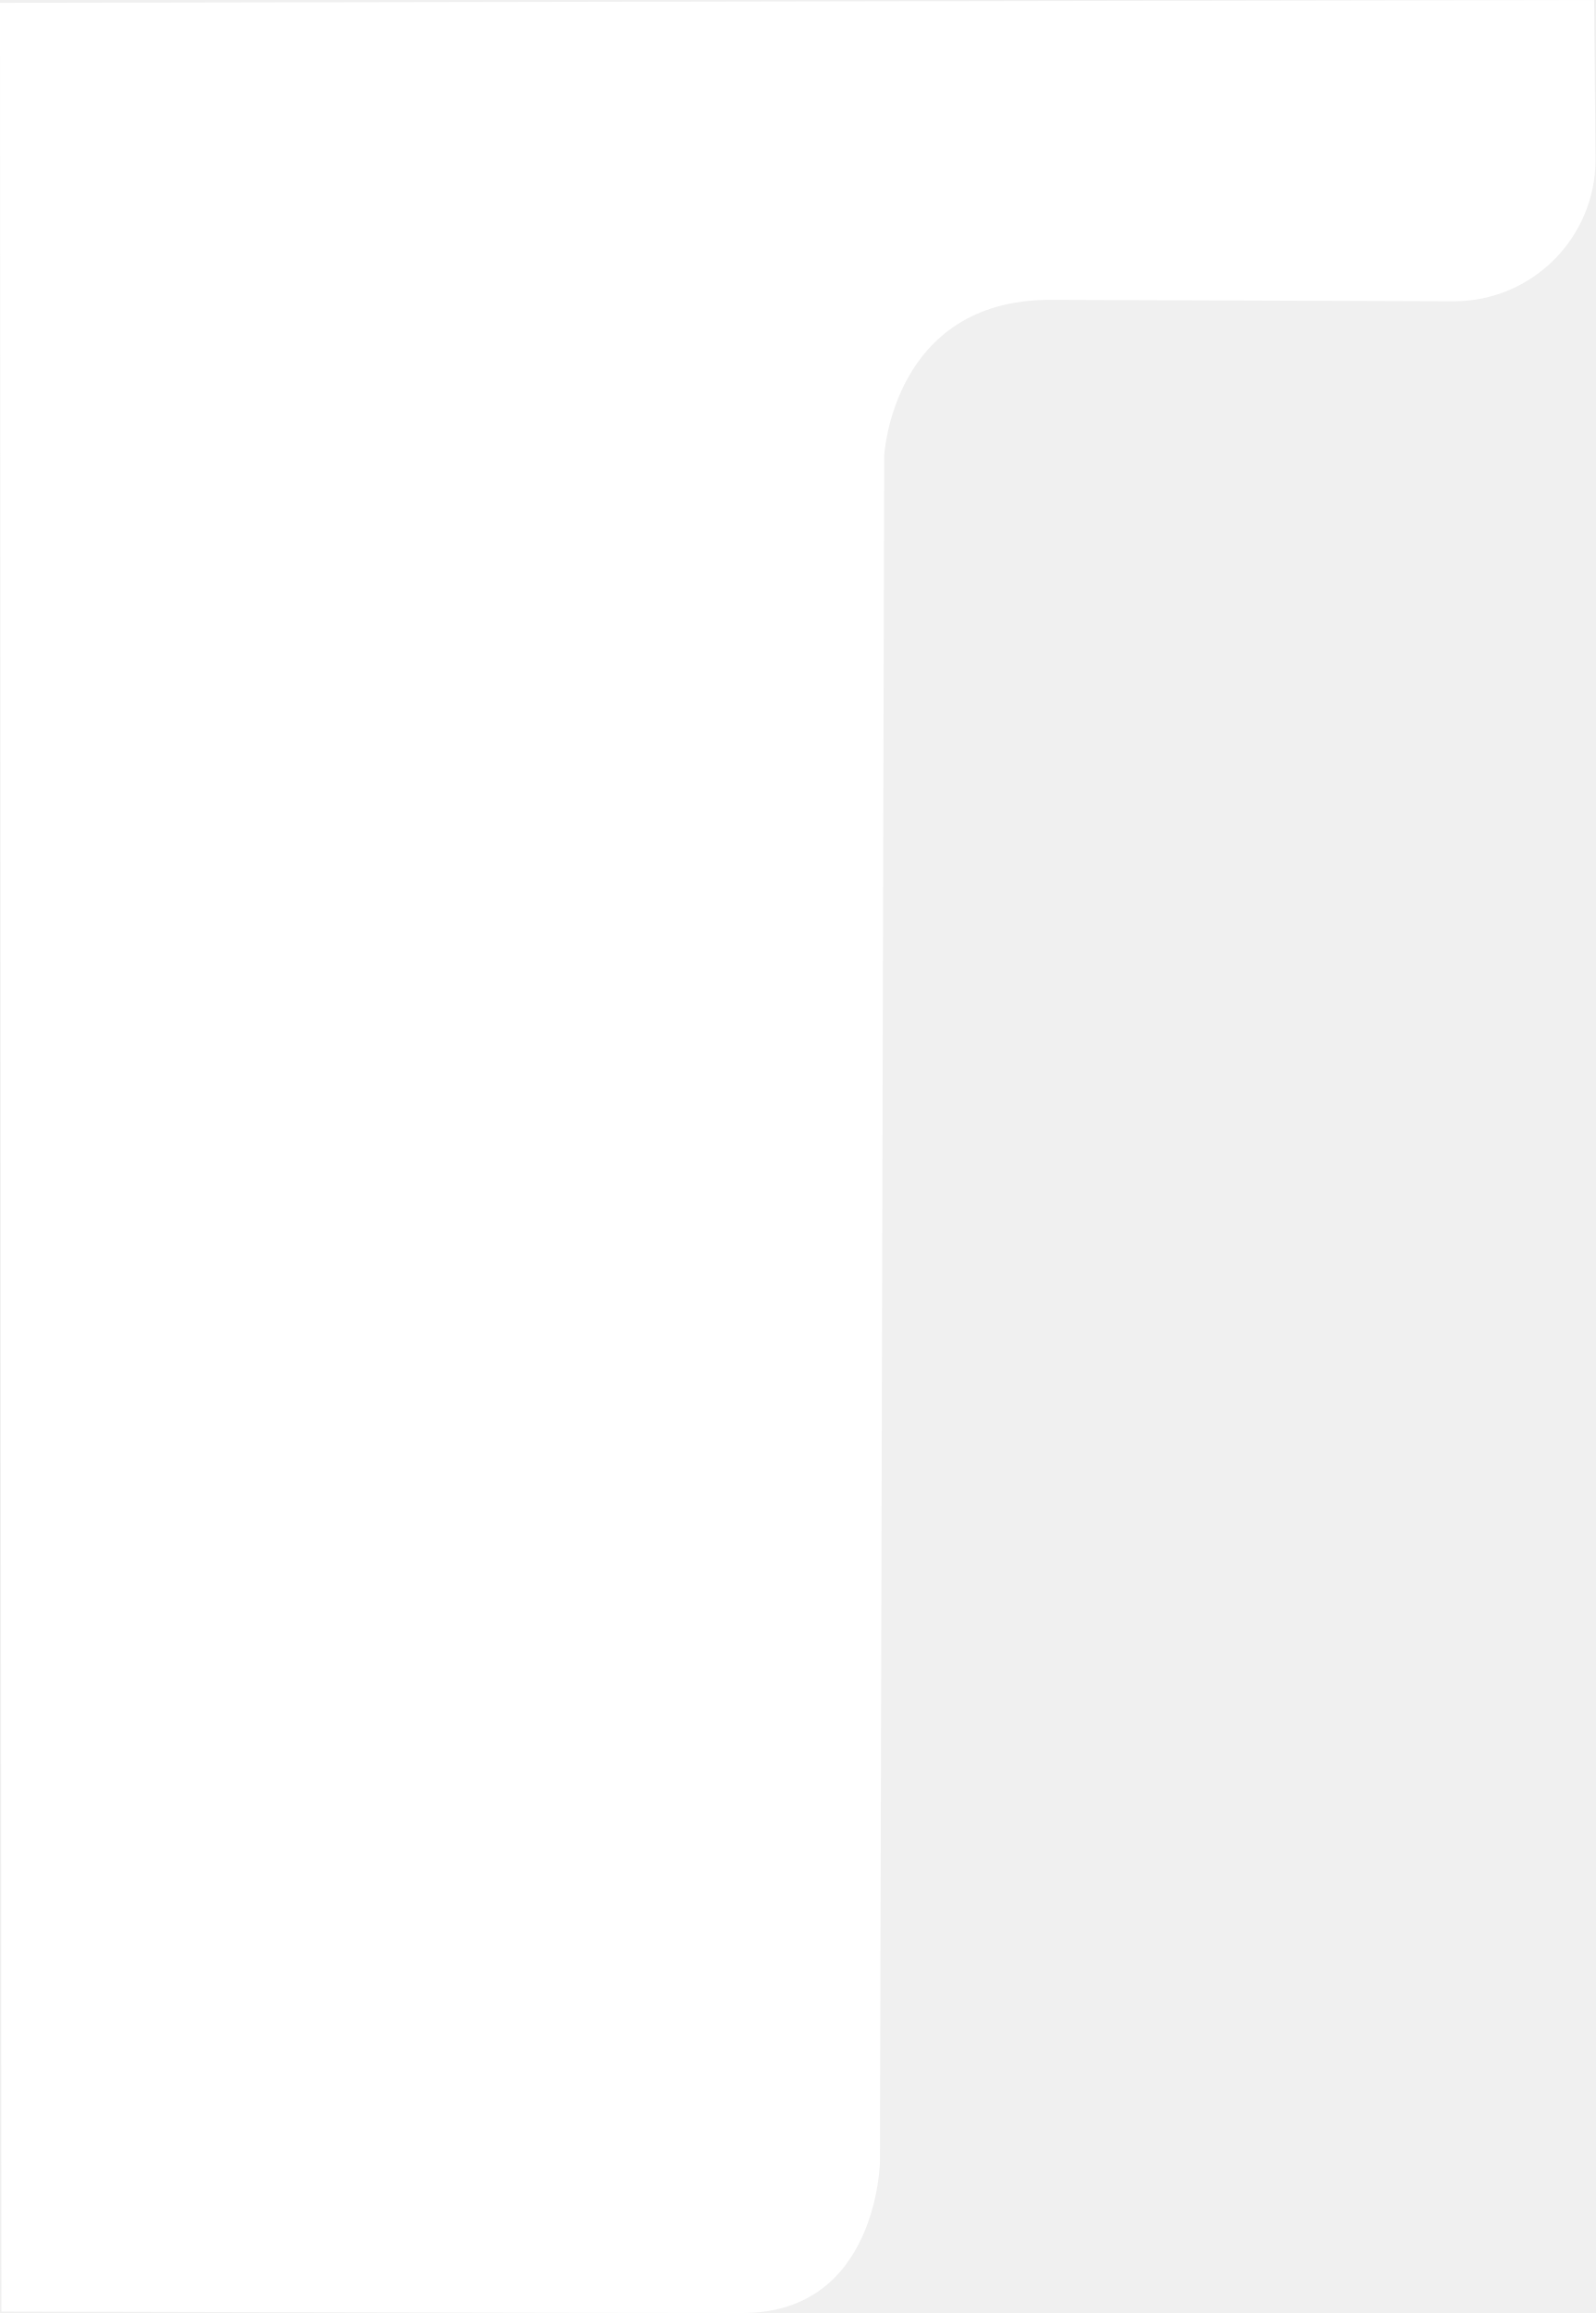
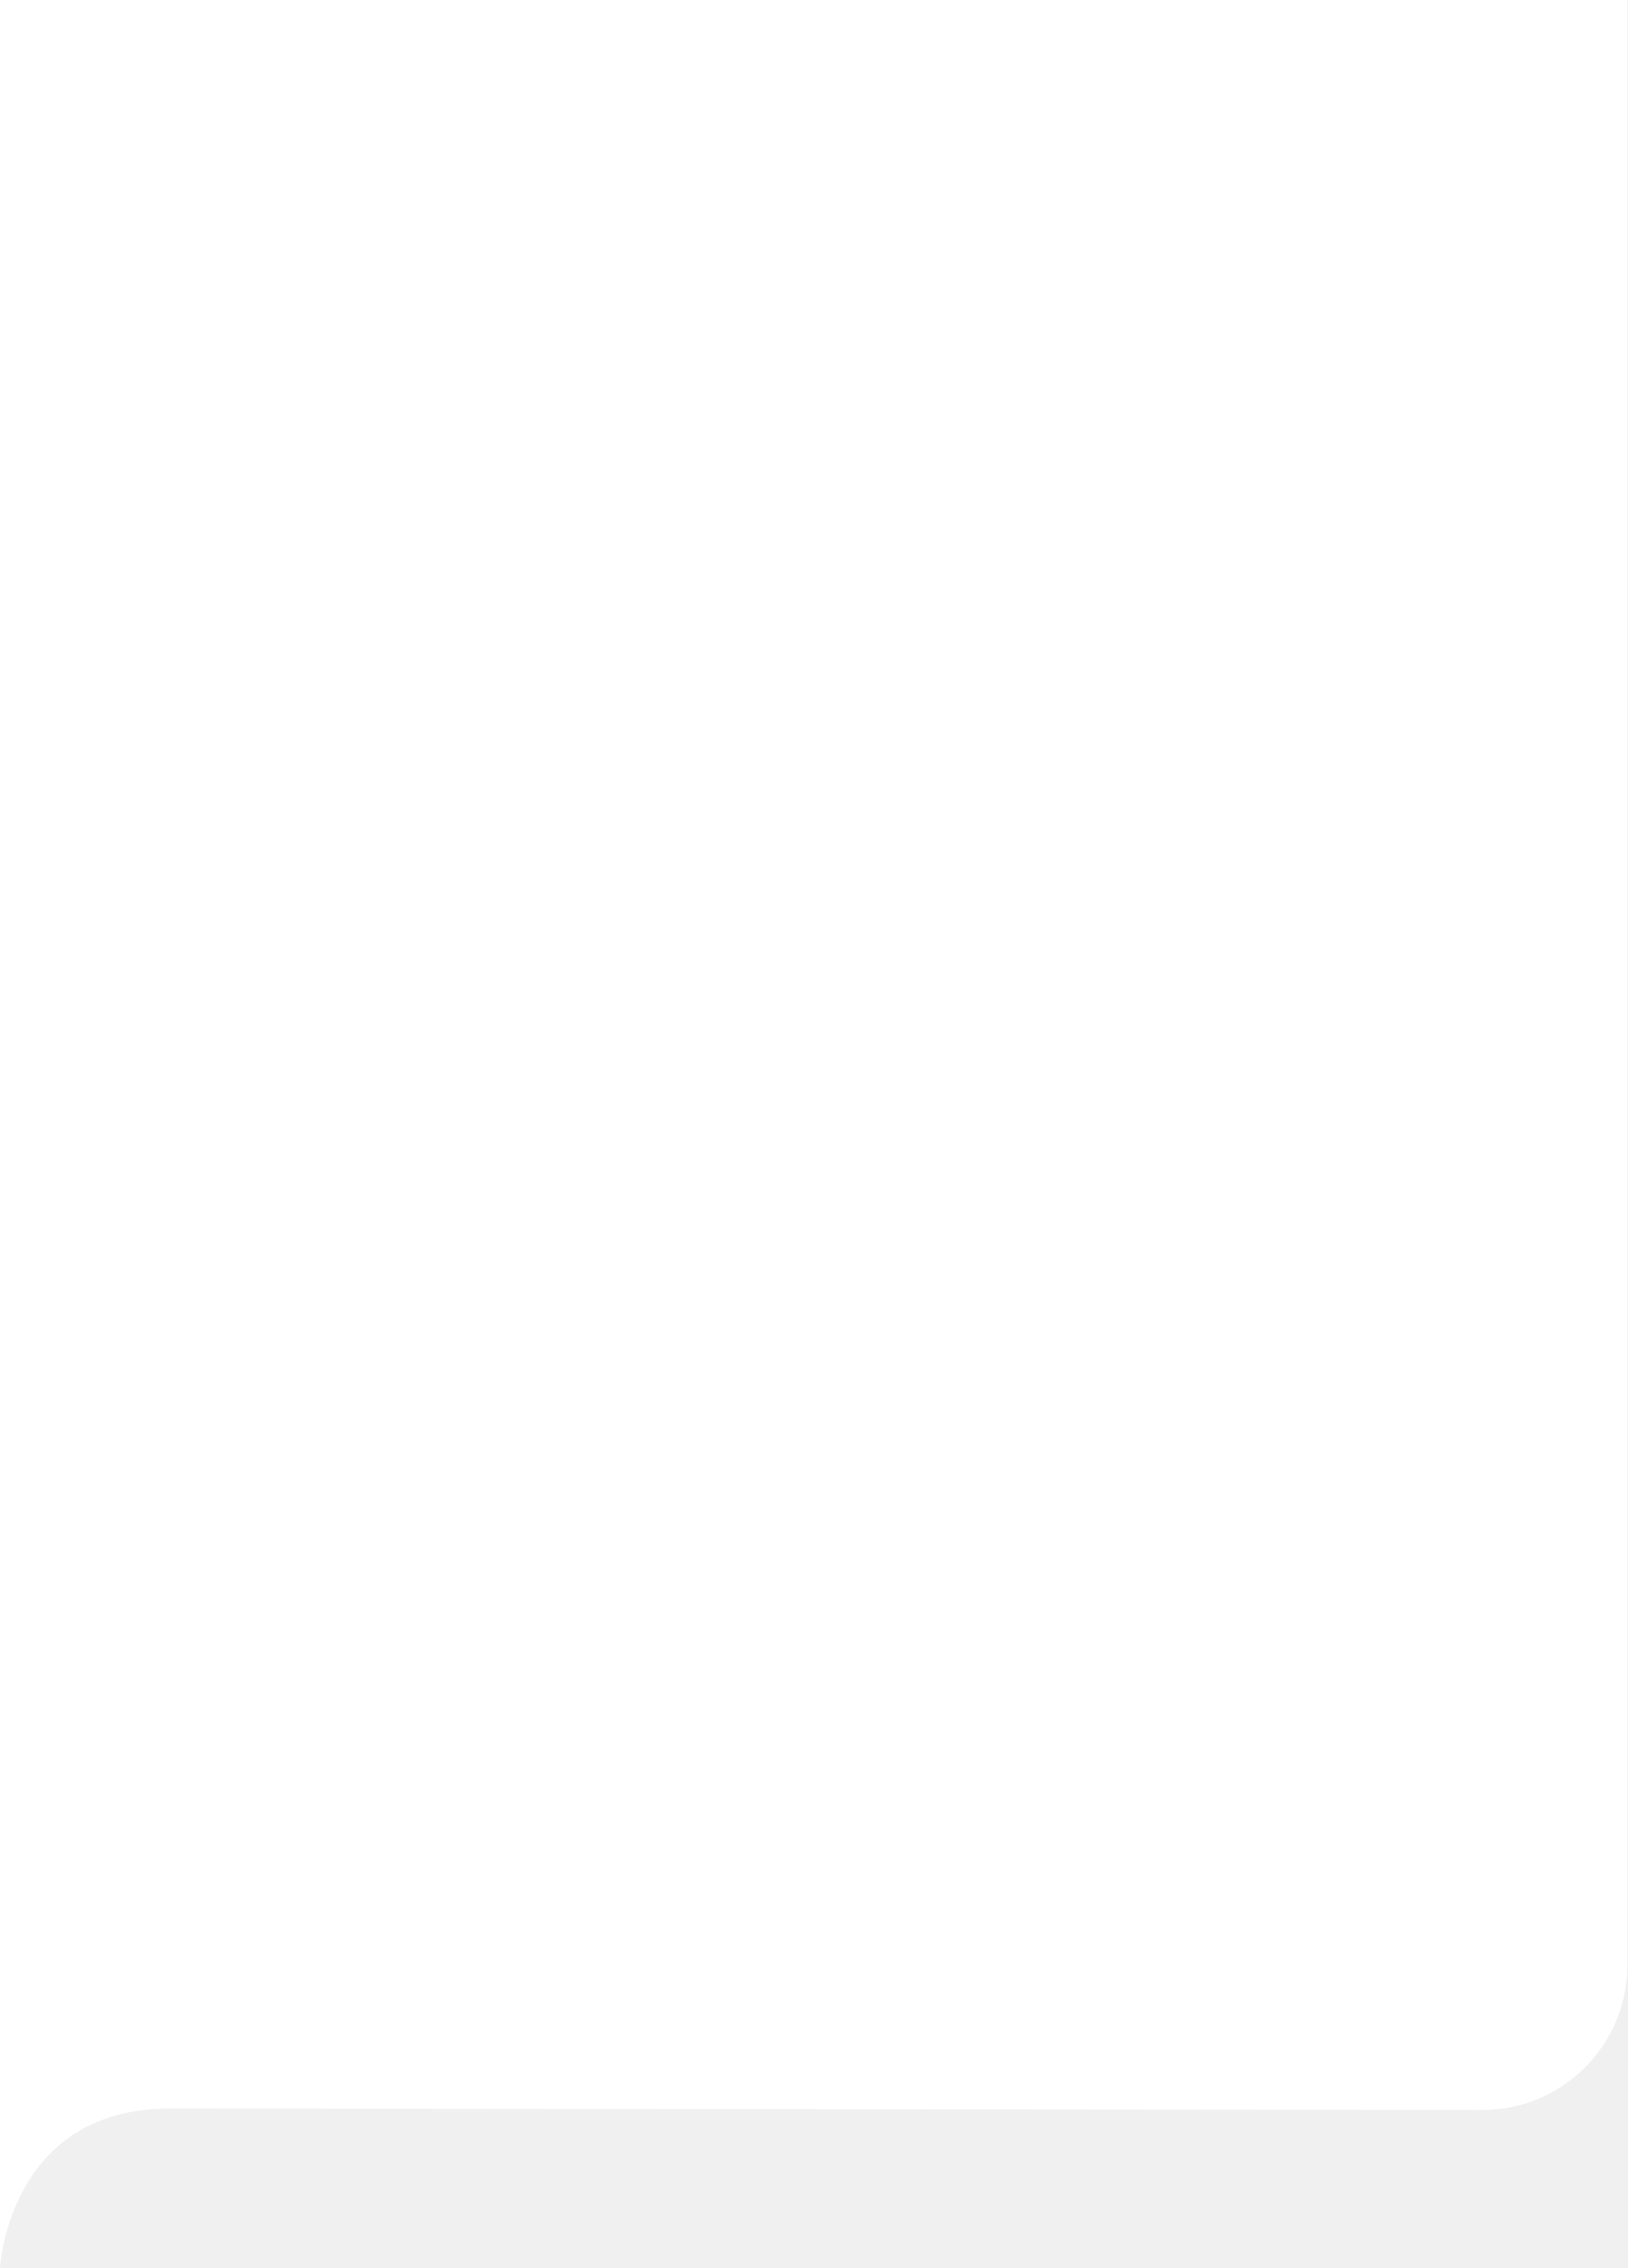
- <svg xmlns="http://www.w3.org/2000/svg" viewBox="0 0 1126 1632.37">
-   <defs>
-     <style>.cls-1{fill:#fff;}</style>
-   </defs>
-   <g id="Layer_2" data-name="Layer 2">
-     <g id="Layer_1-2" data-name="Layer 1">
-       <path id="Rectangle_9_copy_2" data-name="Rectangle 9 copy 2" class="cls-1" d="M1026,212.62l-285-1c-111.26,0-117,110-117,110l-3,1203.75s-1.34,107-97,107c-108.26,0-523-1-523-1L0,2,1125,0l1,112.62A100,100,0,0,1,1026,212.62Z" />
+ <svg xmlns="http://www.w3.org/2000/svg" version="1.1" id="Layer_1" x="0px" y="0px" viewBox="0 0 1123 1564.7" style="enable-background:new 0 0 1123 1564.7;" xml:space="preserve">
+   <style type="text/css">
+ 	.st0{fill:#FFFFFF;}
+ </style>
+   <g id="Layer_2">
+     <g id="Layer_1-2">
+       <path id="Rectangle_9_copy" class="st0" d="M1023,1455.7l-906-1c-111.3,0-117,110-117,110V0h1123v1355.7    C1123,1410.9,1078.2,1455.7,1023,1455.7L1023,1455.7z" />
    </g>
  </g>
</svg>
